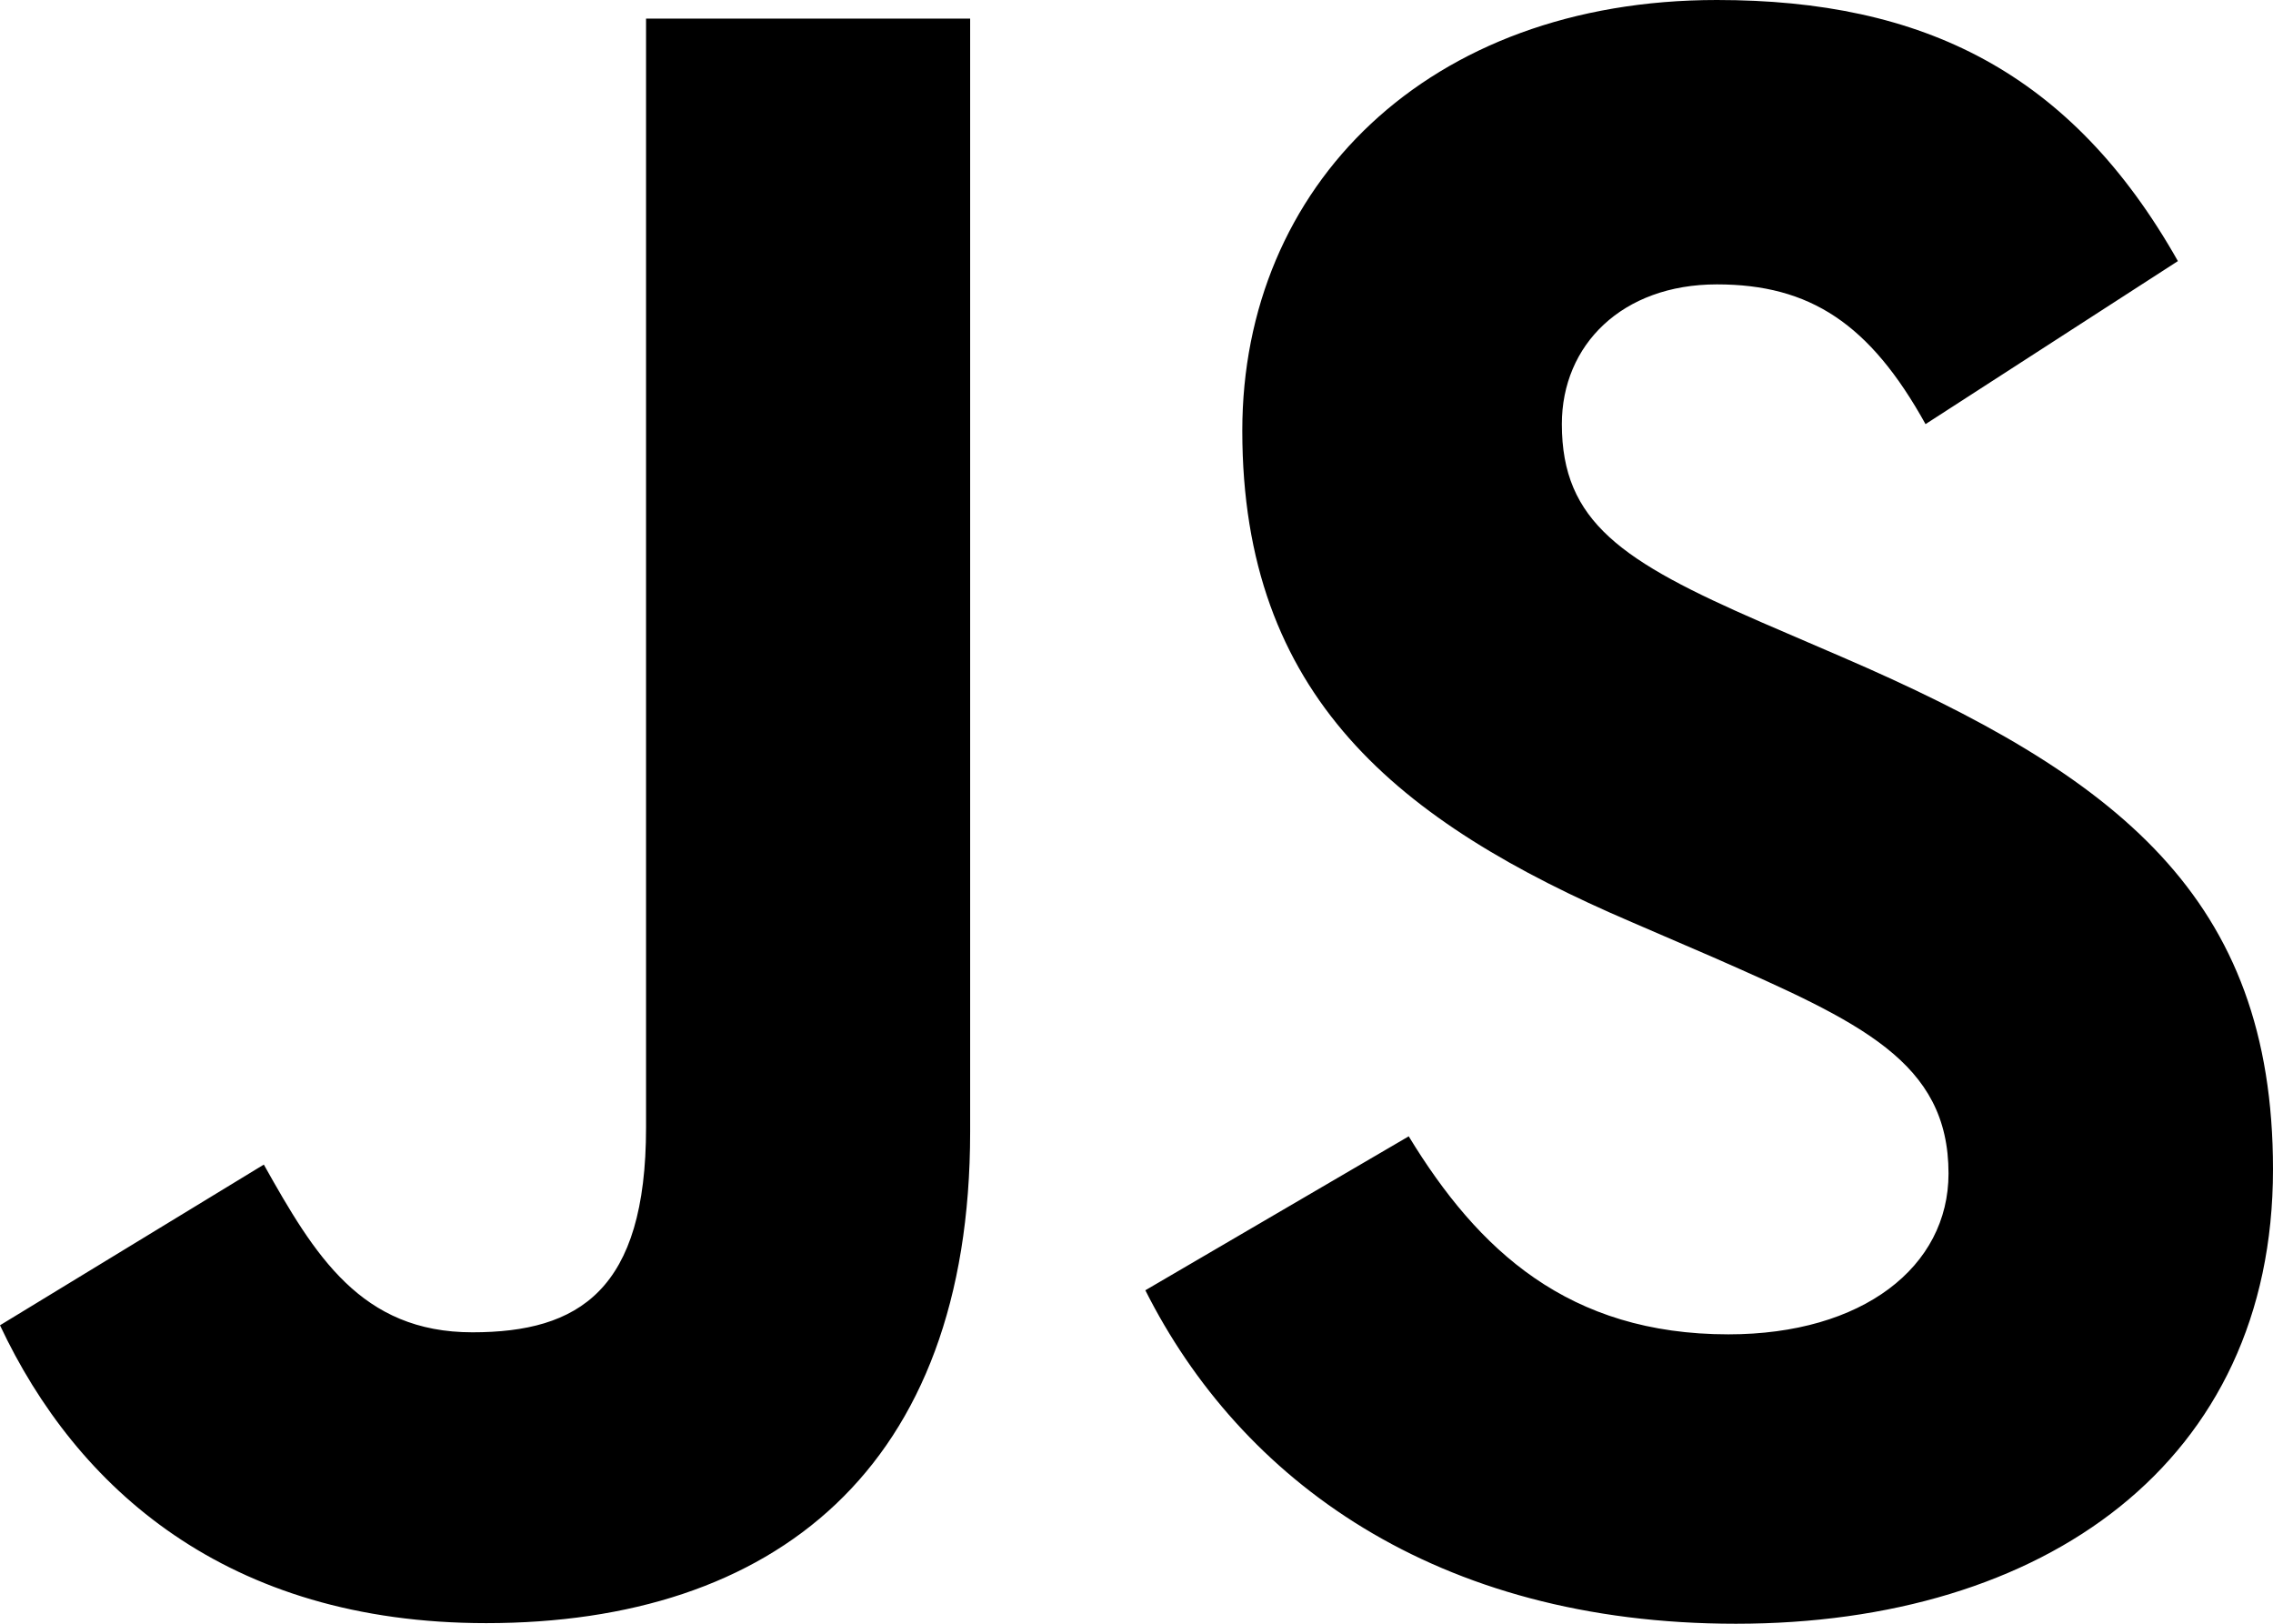
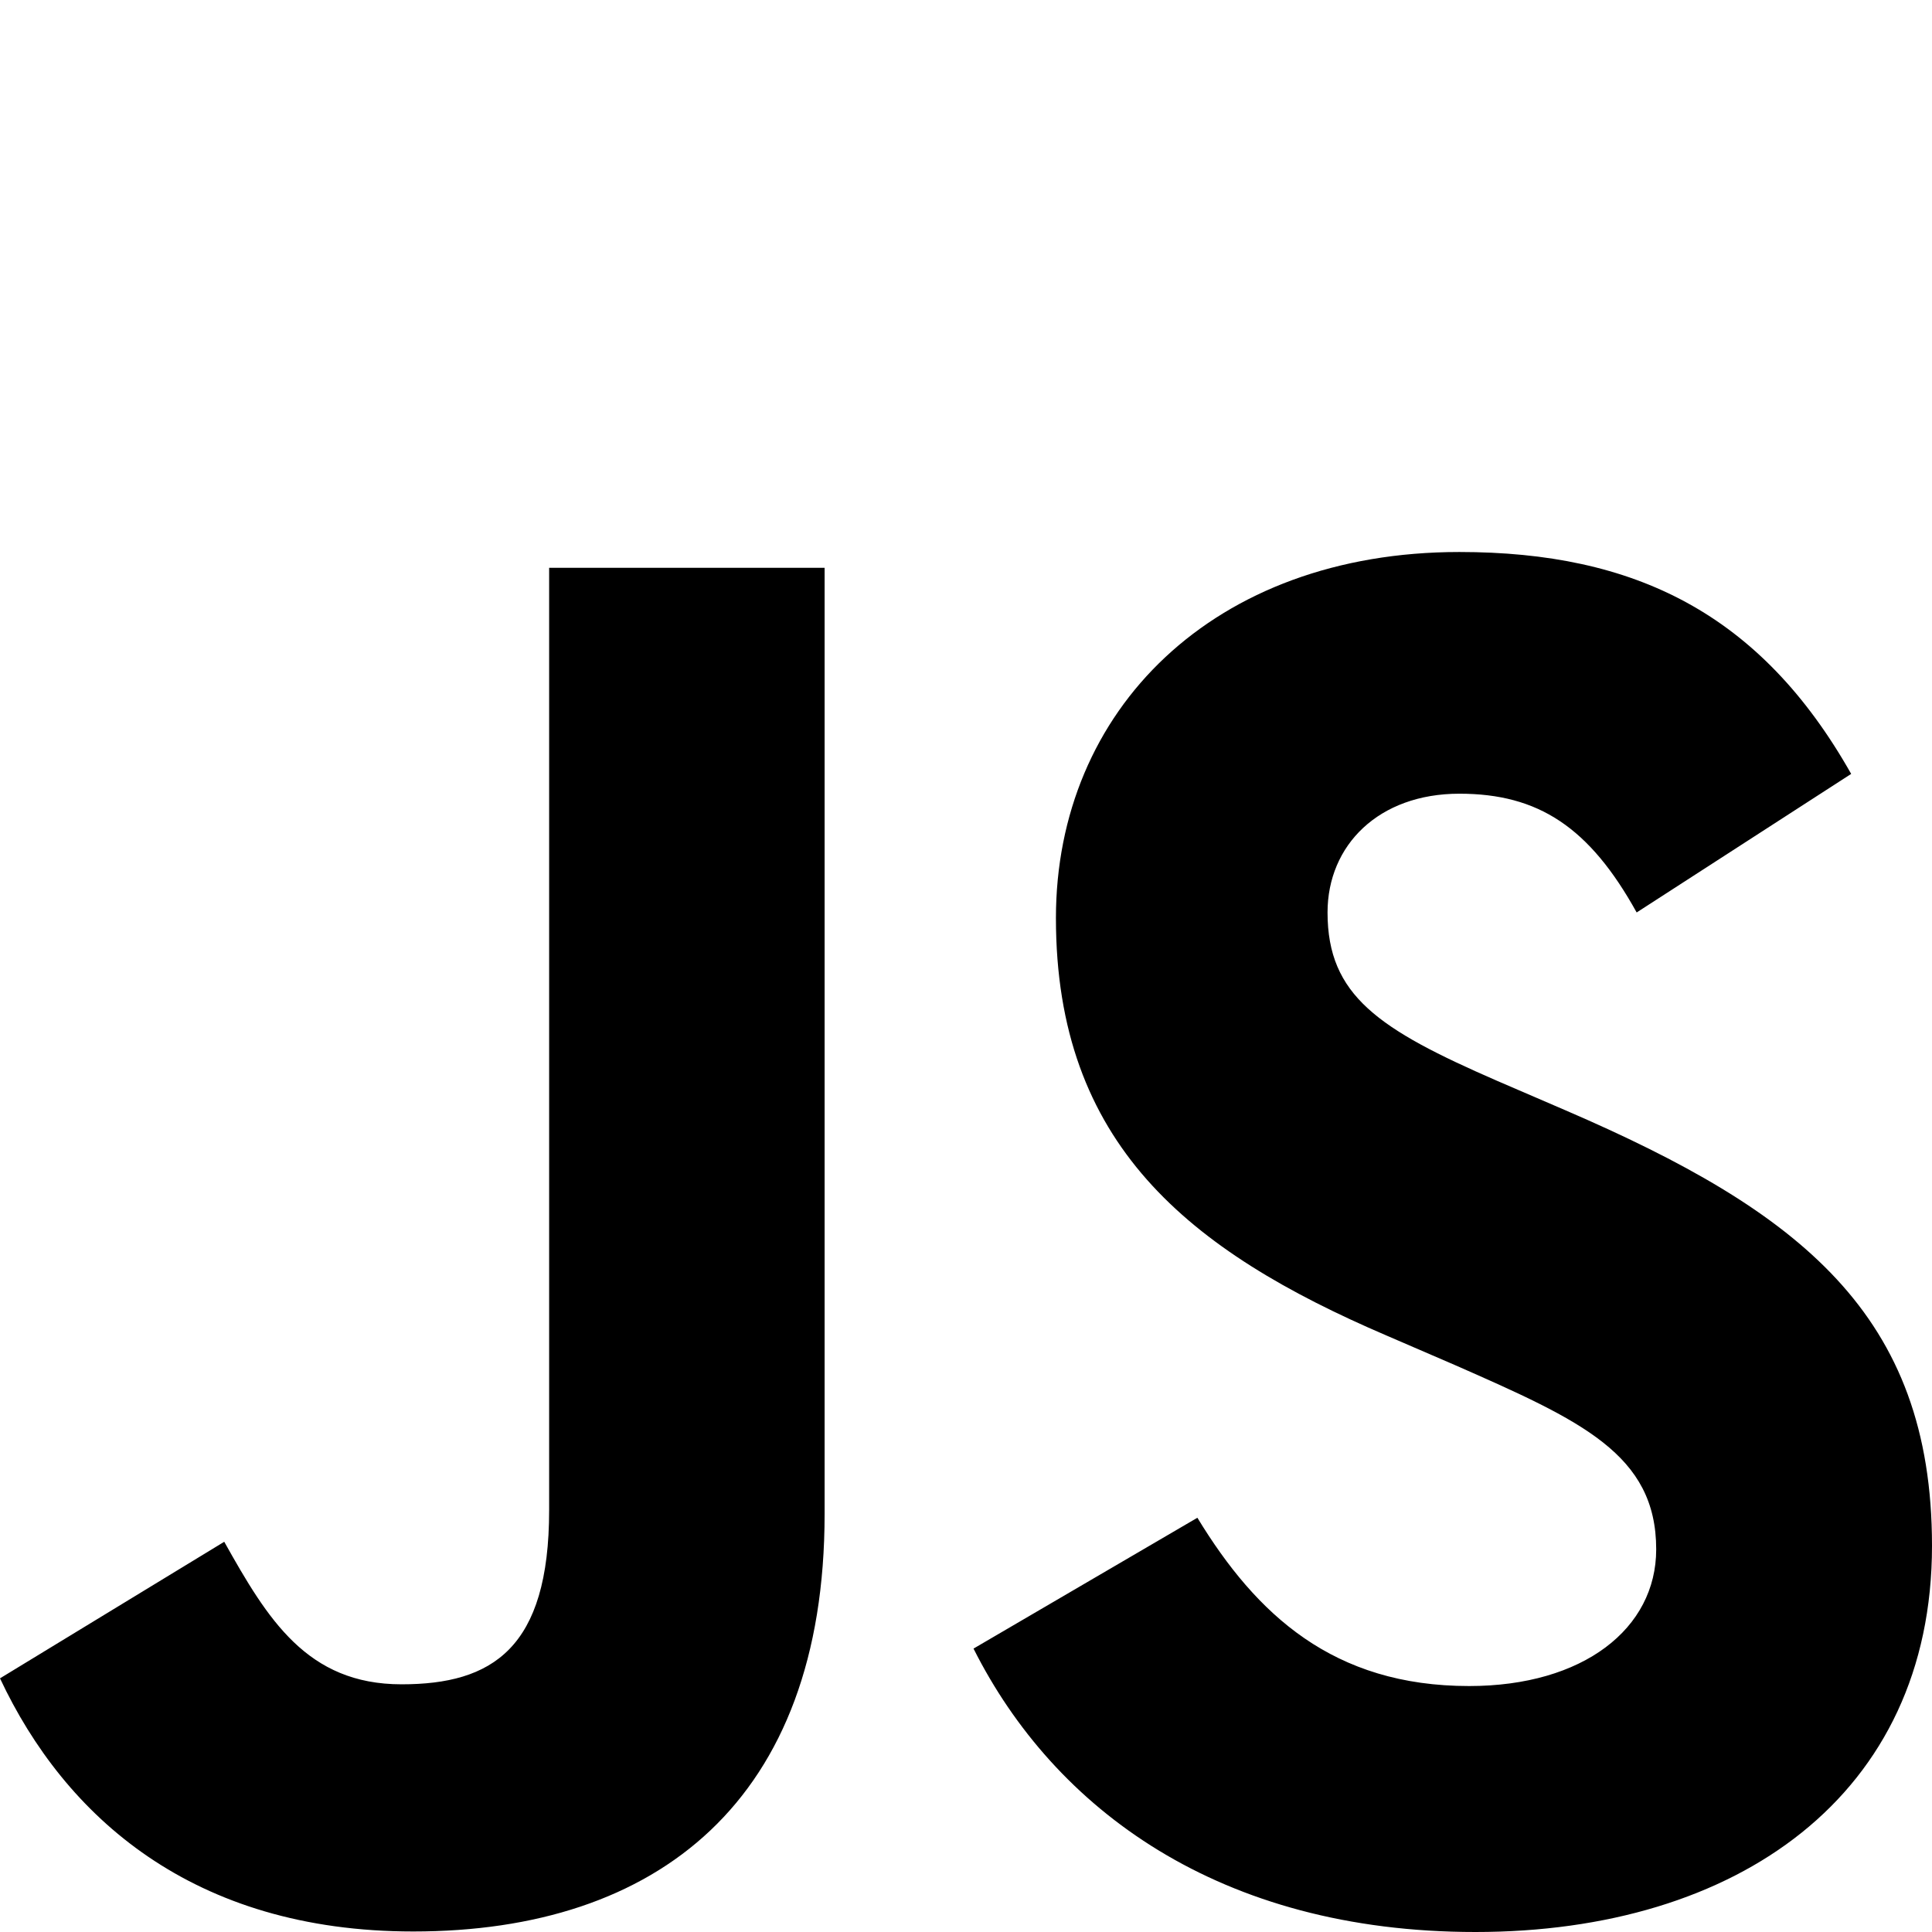
- <svg xmlns="http://www.w3.org/2000/svg" viewBox="0 0 420 300" version="1.1" id="svg6" width="420" height="300">
+ <svg xmlns="http://www.w3.org/2000/svg" viewBox="0 0 300 300" version="1.1" id="svg6" width="300" height="300">
  <defs id="defs10" />
-   <path d="m 260.301,209.946 c 12.837,21.086 29.538,36.585 59.077,36.585 24.814,0 40.666,-12.477 40.666,-29.716 0,-20.659 -16.287,-27.976 -43.599,-39.995 l -14.971,-6.462 C 258.258,151.837 229.549,128.634 229.549,79.582 229.549,34.397 263.771,0 317.253,0 c 38.076,0 65.45,13.332 85.175,48.238 L 355.795,78.361 C 345.527,59.839 334.45,52.542 317.253,52.542 c -17.541,0 -28.658,11.194 -28.658,25.818 0,18.074 11.127,25.391 36.822,36.585 l 14.971,6.452 C 391.271,143.35 420,165.728 420,216.042 420,270.284 377.645,300 320.764,300 c -55.617,0 -91.548,-26.663 -109.13,-61.61 z m -211.553,5.221 c 9.408,16.792 17.966,30.988 38.541,30.988 19.675,0 32.087,-7.745 32.087,-37.857 V 3.44 h 59.886 V 209.112 c 0,62.383 -36.356,90.776 -89.424,90.776 -47.949,0 -75.717,-24.964 -89.839,-55.031 z" id="path4" style="stroke-width:1.015" />
+   <path d="m 185.929,235.676 c 9.169,15.062 21.099,26.132 42.198,26.132 17.724,0 29.047,-8.912 29.047,-21.226 0,-14.756 -11.633,-19.983 -31.142,-28.568 l -10.694,-4.616 c -30.868,-13.23 -51.374,-29.803 -51.374,-64.84 0,-32.275 24.444,-56.844 62.646,-56.844 27.197,0 46.75,9.523 60.84,34.456 l -33.31,21.517 c -7.334,-13.23 -15.246,-18.442 -27.53,-18.442 -12.529,0 -20.47,7.996 -20.47,18.442 0,12.91 7.948,18.136 26.301,26.132 l 10.694,4.609 C 279.479,188.107 300,204.092 300,240.03 300,278.774 269.746,300 229.117,300 c -39.726,0 -65.392,-19.045 -77.95,-44.007 z m -151.109,3.729 c 6.72,11.994 12.833,22.134 27.53,22.134 14.054,0 22.92,-5.532 22.92,-27.041 V 88.171 H 128.045 V 235.08 c 0,44.56 -25.969,64.84 -63.874,64.84 C 29.921,299.92 10.087,282.089 0,260.612 Z" id="path4" style="stroke-width:0.725" />
</svg>
